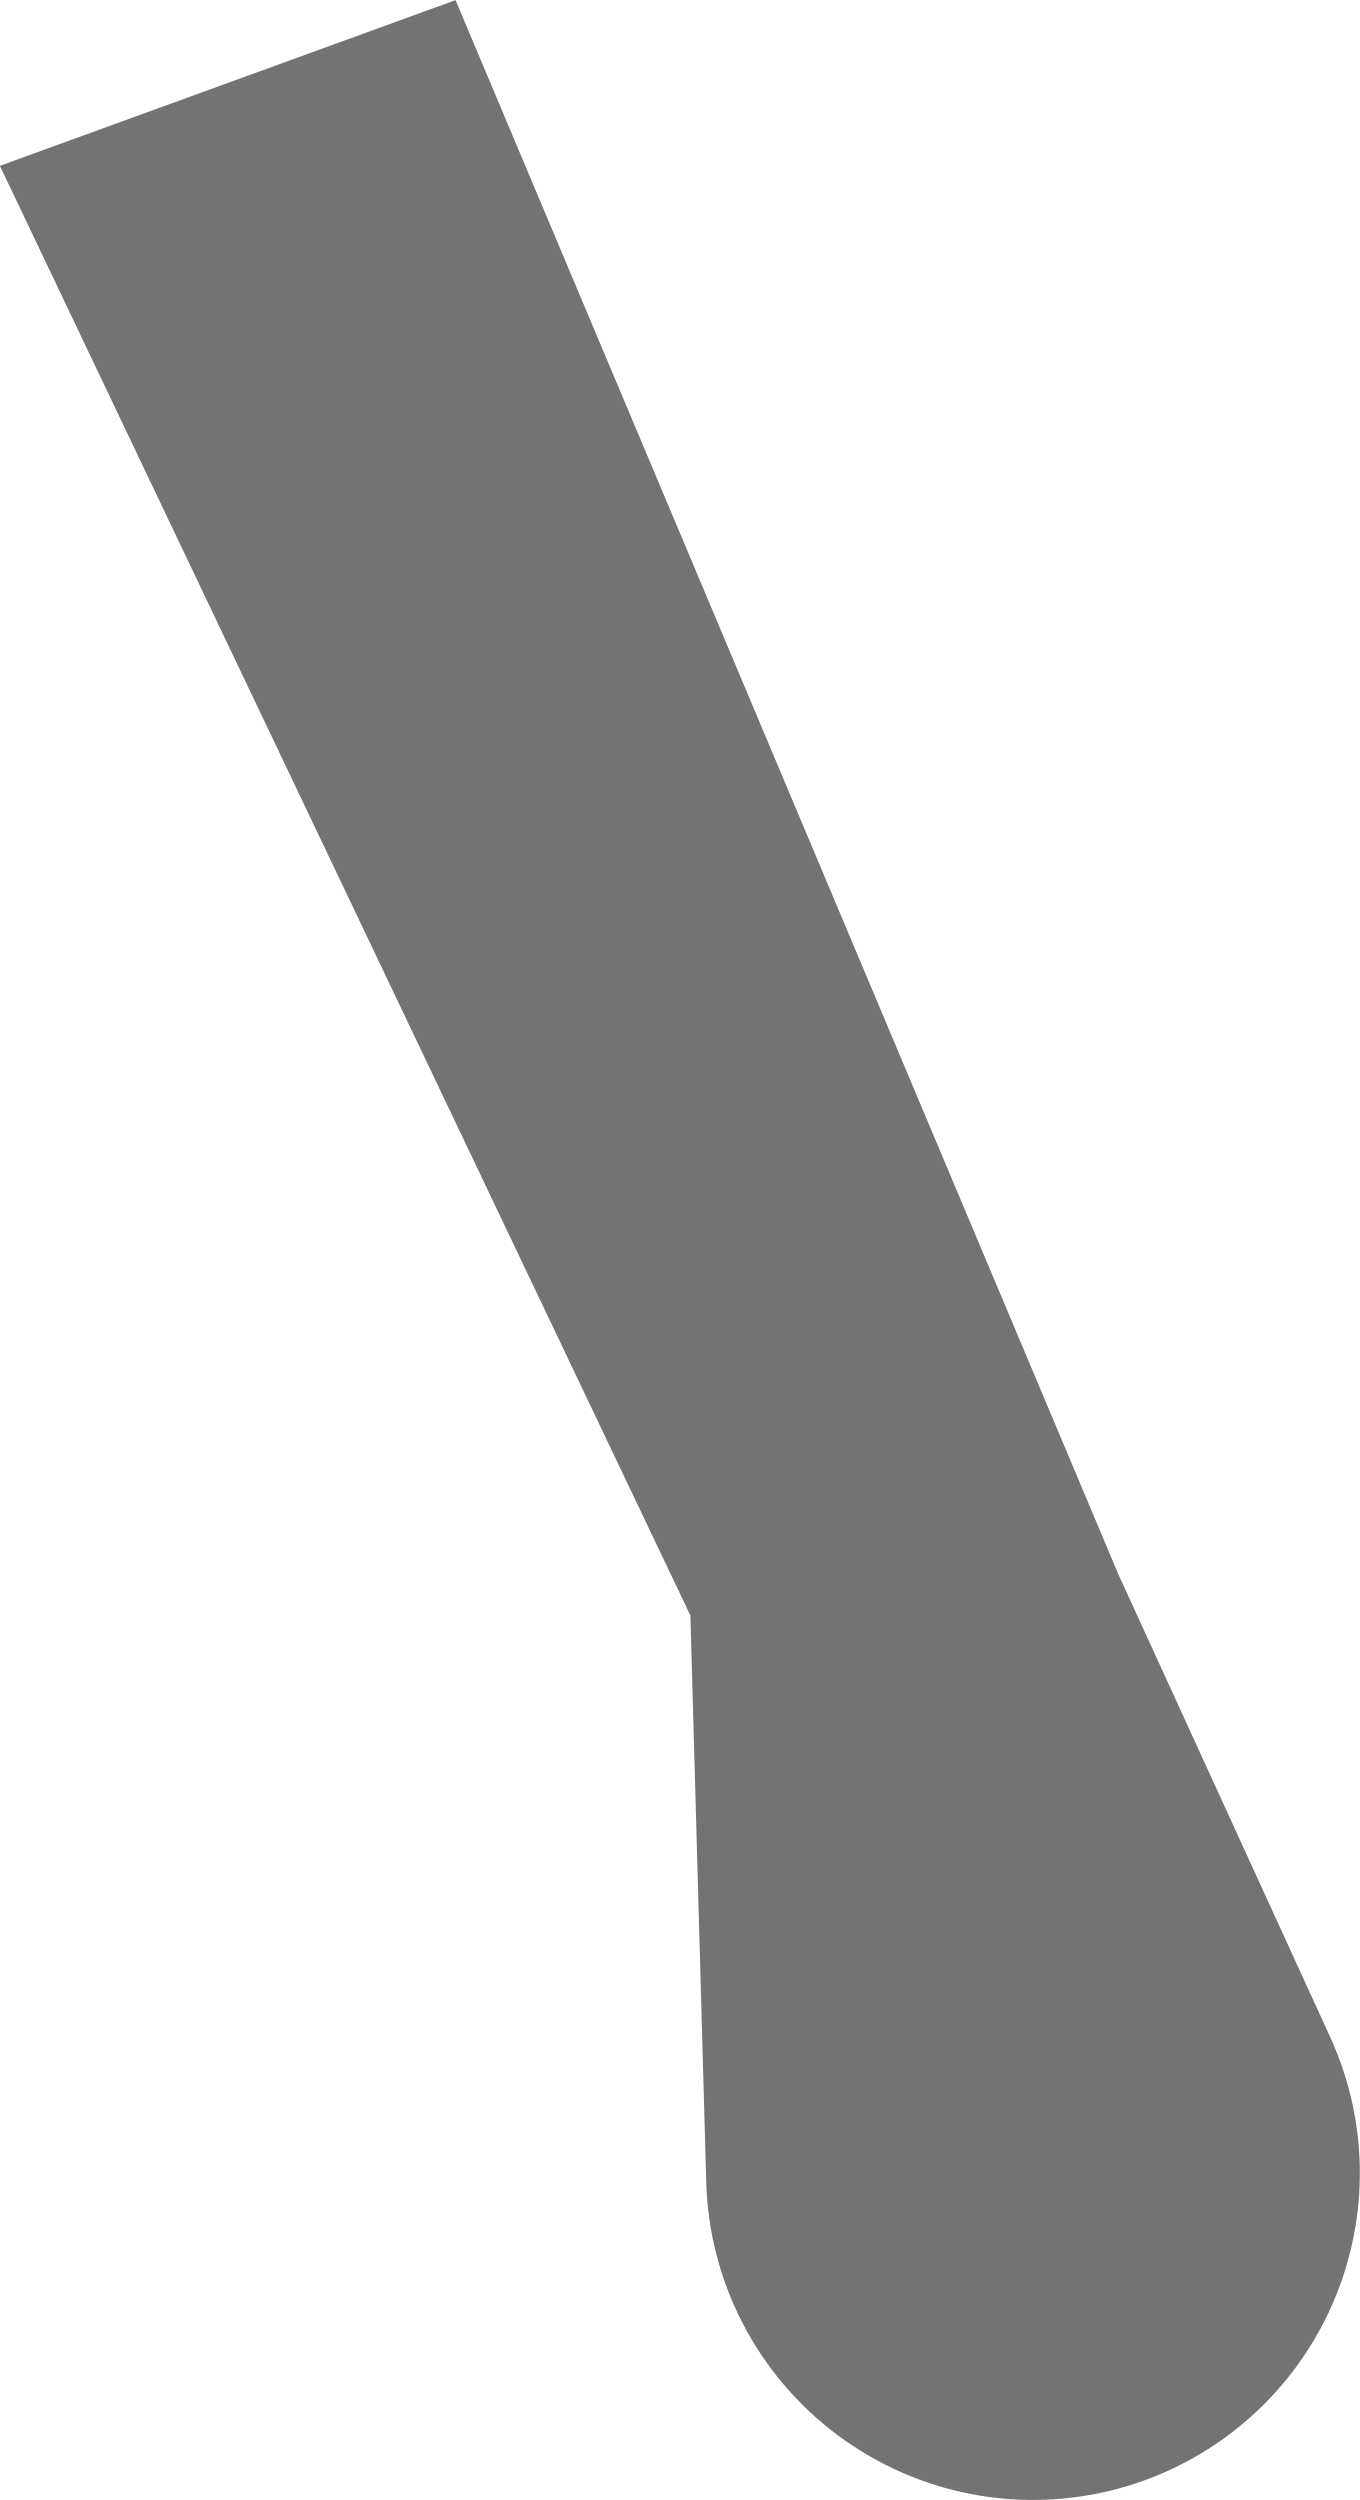
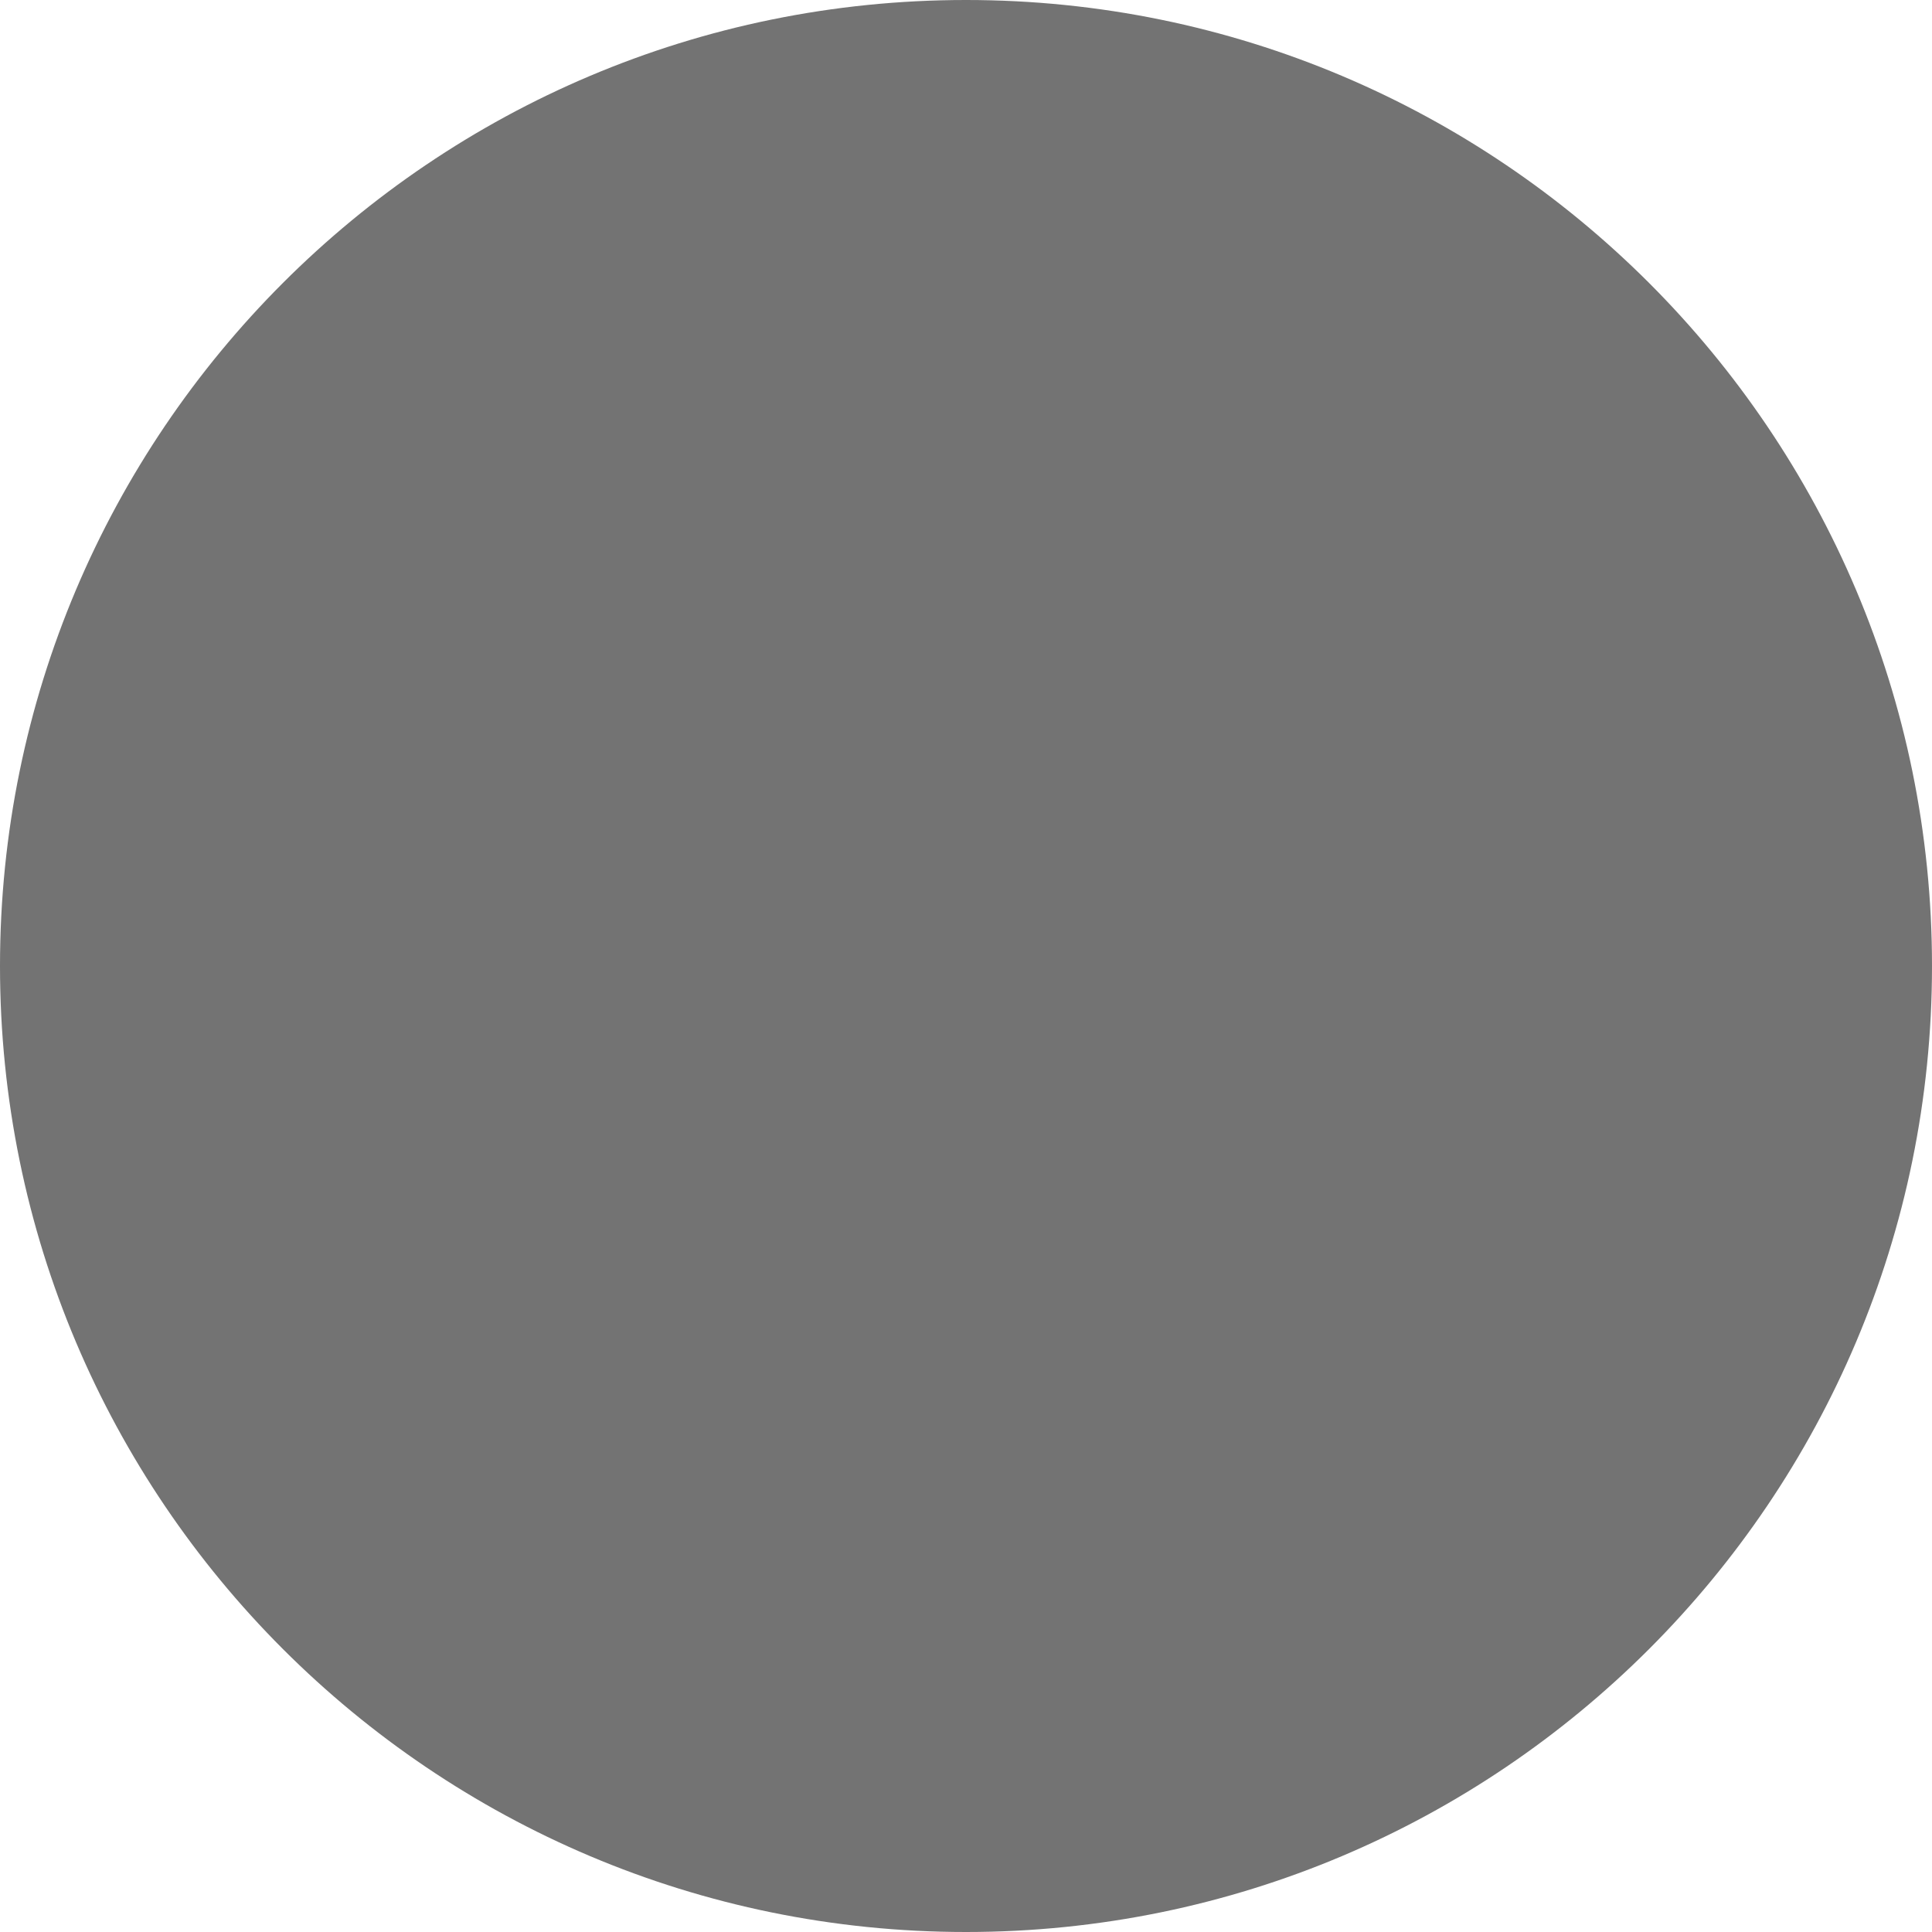
- <svg xmlns="http://www.w3.org/2000/svg" width="42.899" height="78.86" viewBox="0 0 42.899 78.86">
+ <svg xmlns="http://www.w3.org/2000/svg" width="37.458" height="37.458" viewBox="0 0 37.458 37.458">
  <defs>
    <style>.a{fill:#737373;}</style>
  </defs>
-   <path class="a" d="M573.031,374.487l.5,17.879a10.311,10.311,0,0,0,12.974,9.669h0a10.311,10.311,0,0,0,6.708-14.25l-6.683-14.6-20.907-49.654-14.374,5.227Z" transform="translate(-551.253 -323.527)" />
+   <ellipse class="a" cx="18.729" cy="18.729" rx="18.729" ry="18.729" />
</svg>
